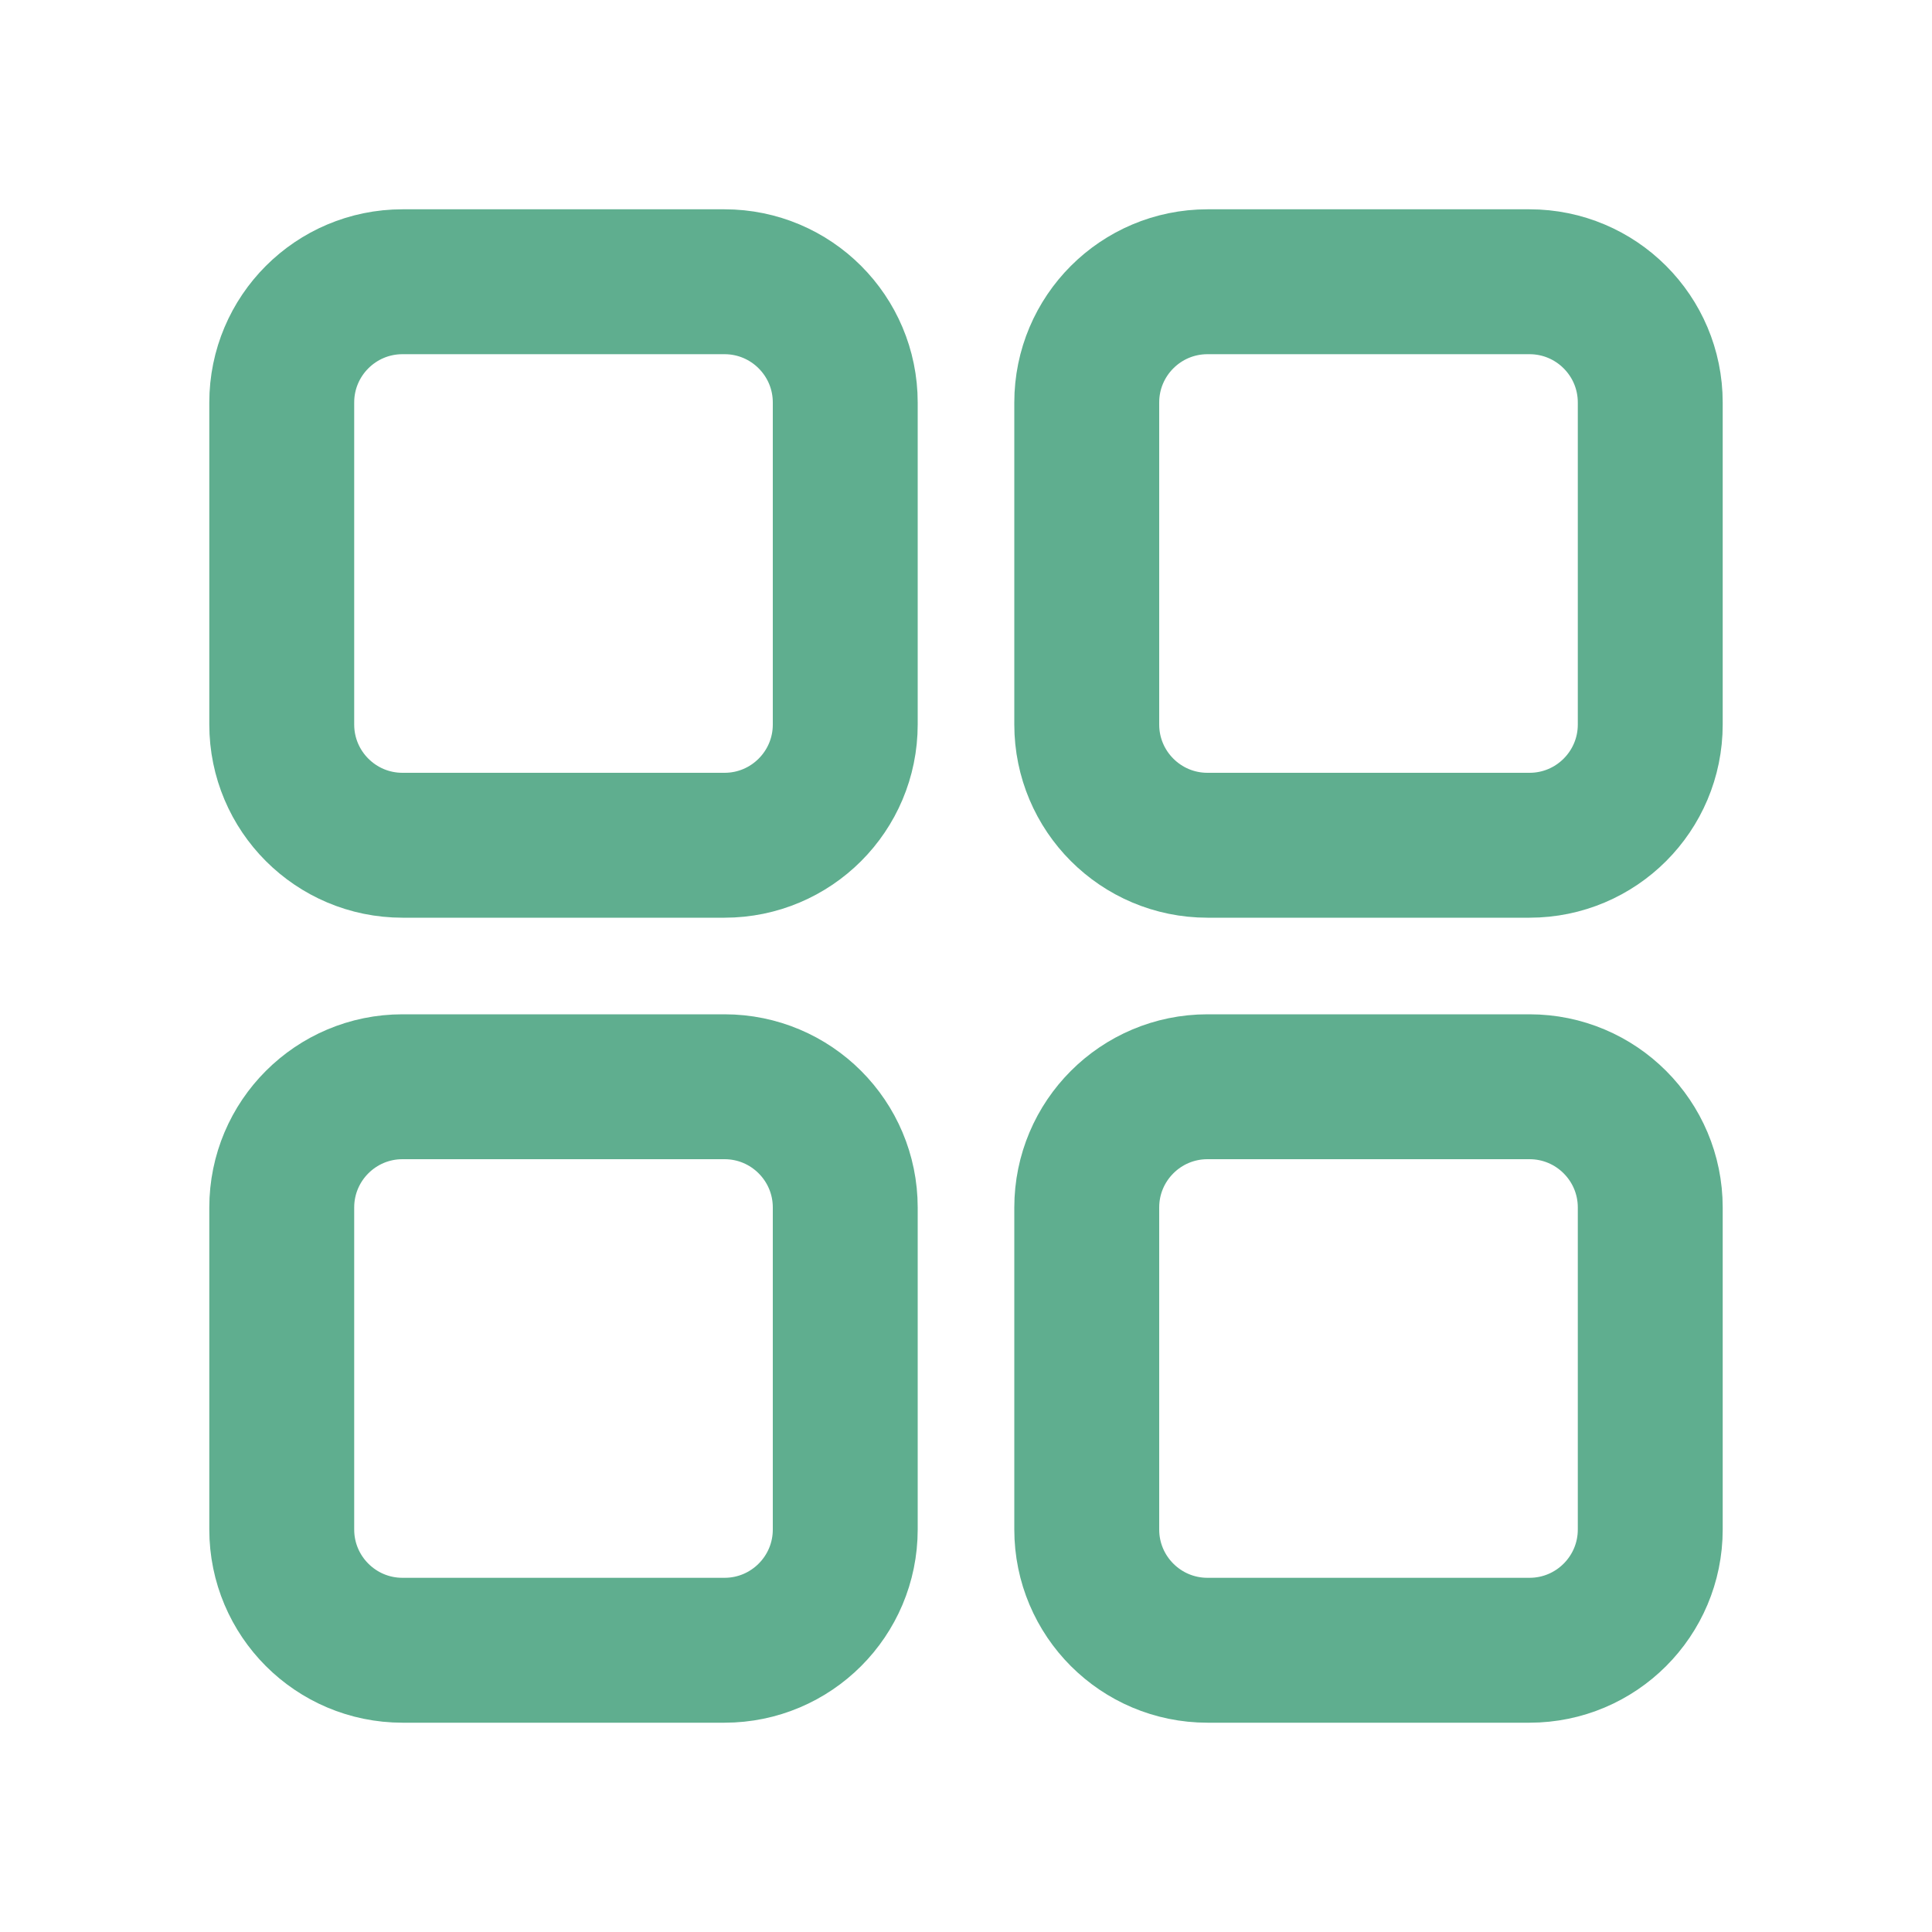
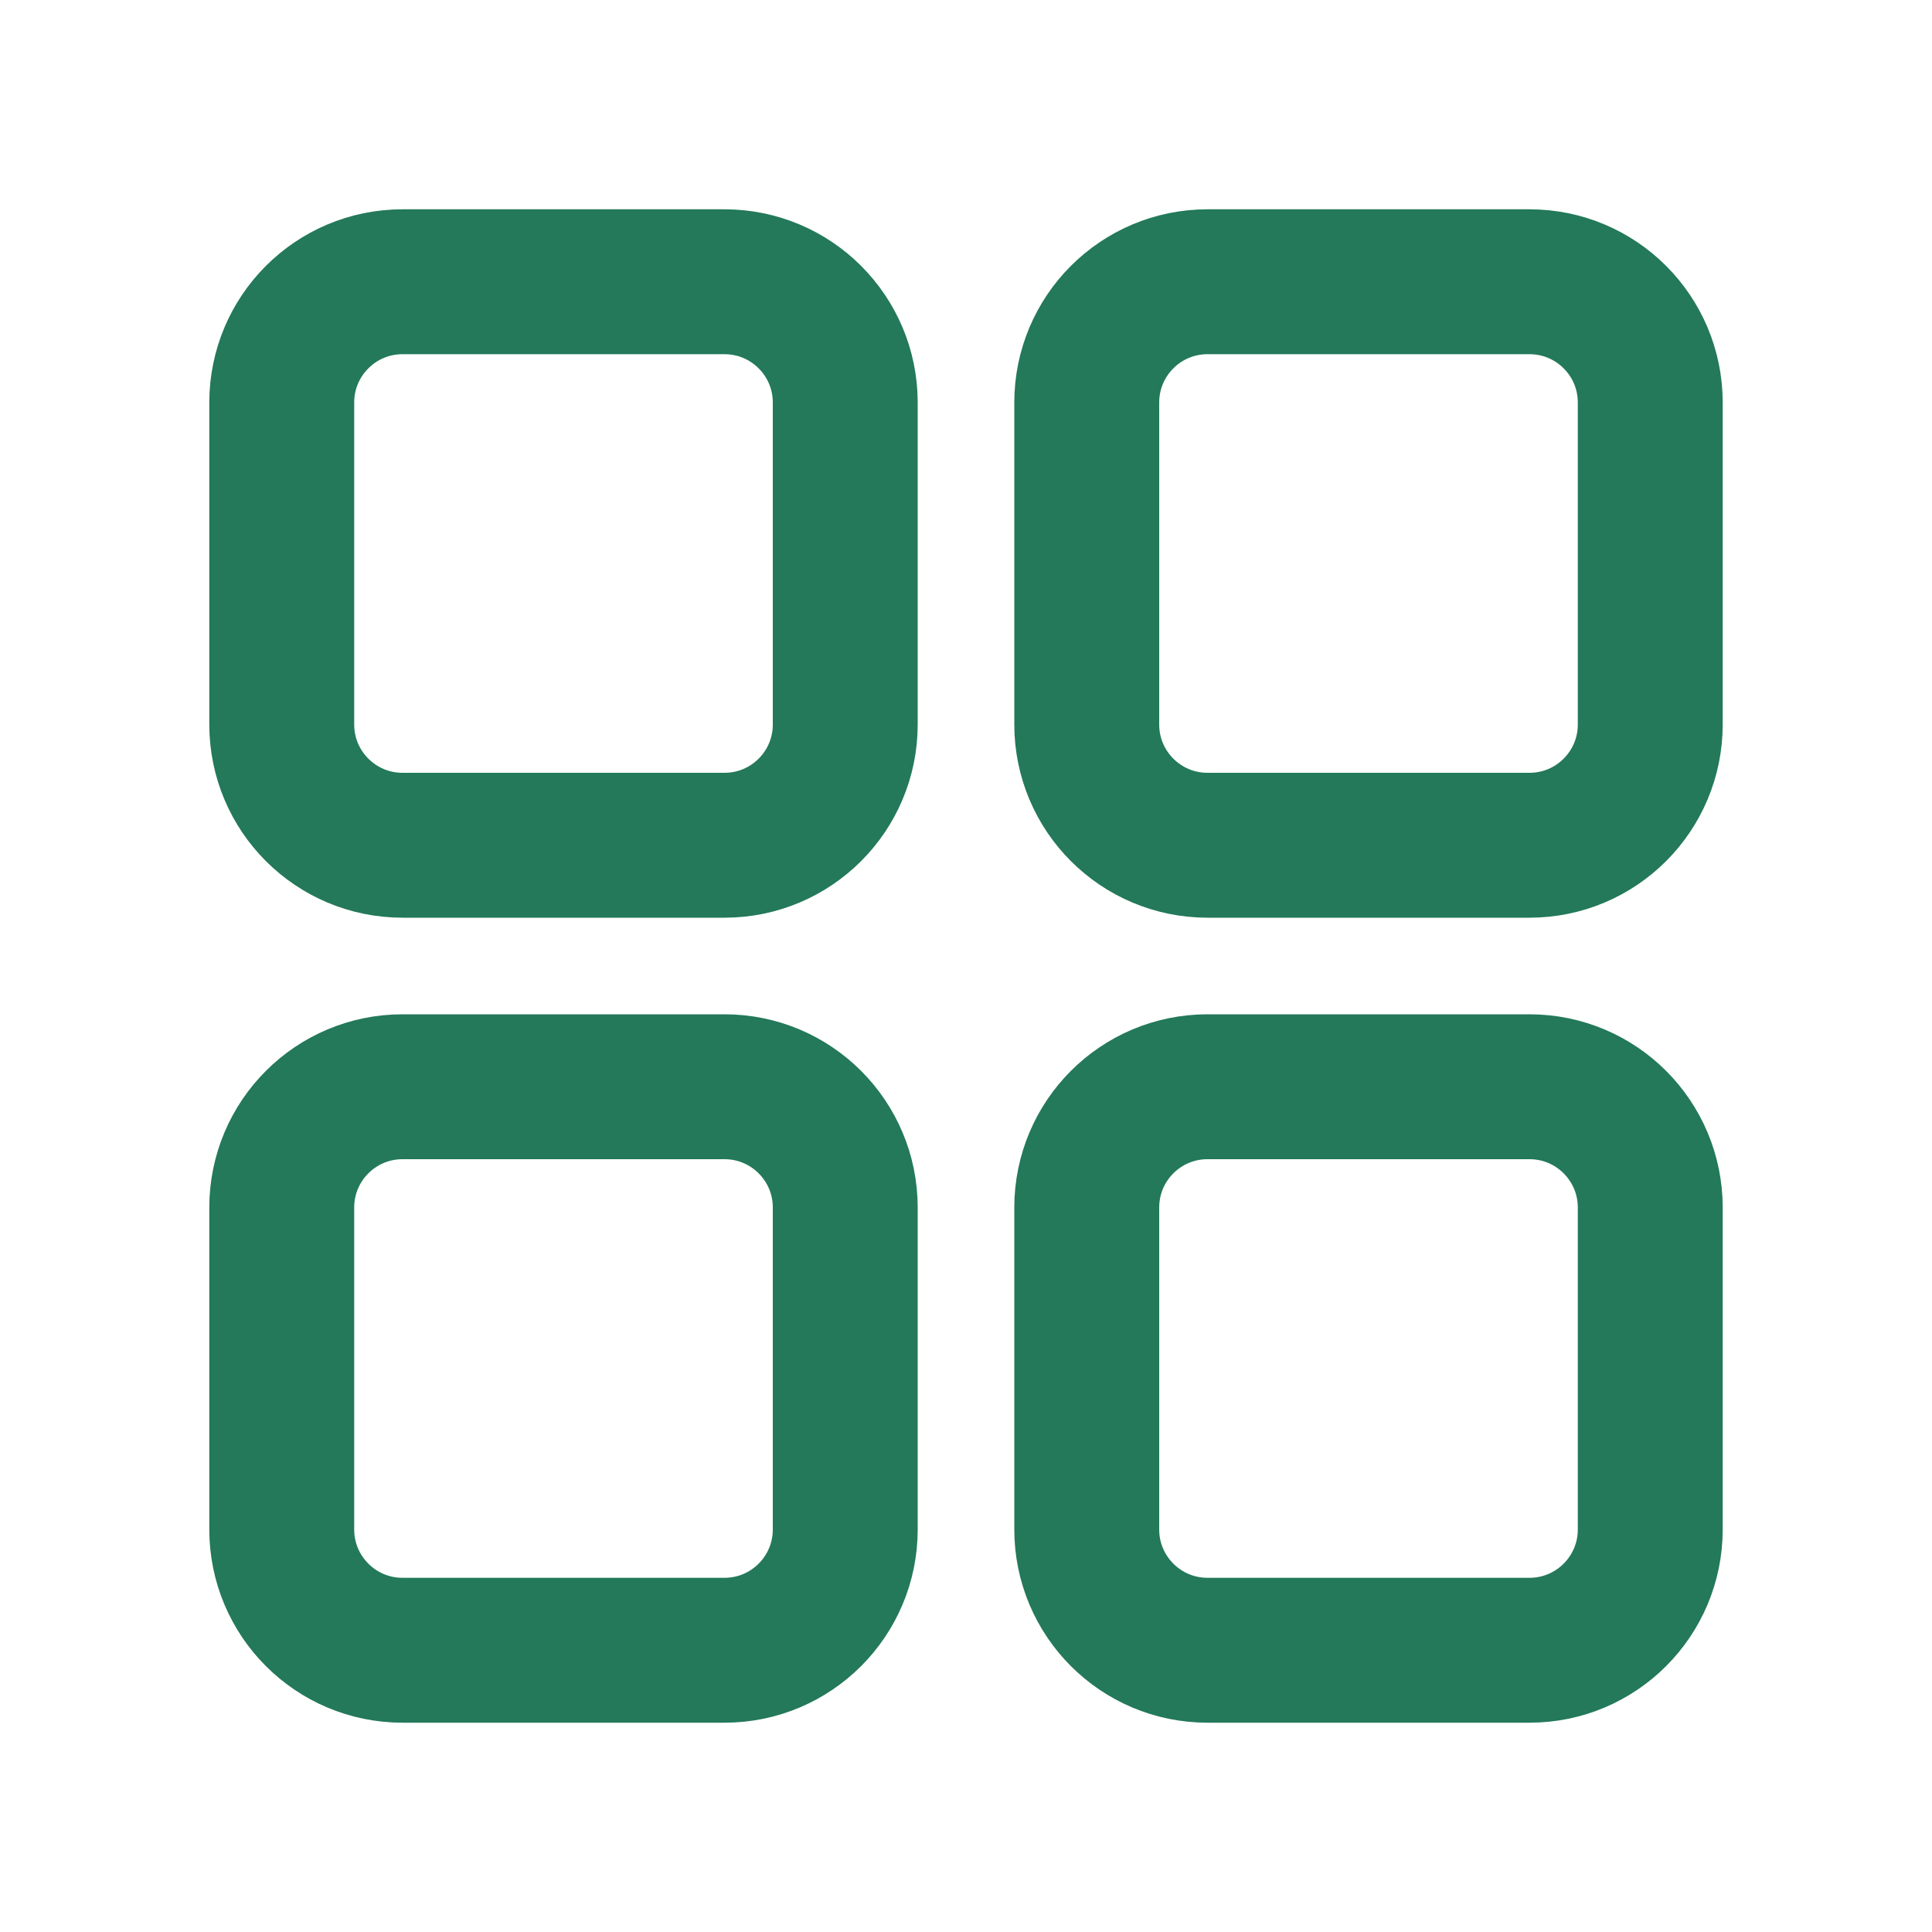
- <svg xmlns="http://www.w3.org/2000/svg" viewBox="0 0 24 24" fill="none" stroke="#5fae8f" stroke-width="1.8" stroke-linecap="round" stroke-linejoin="round">
+ <svg xmlns="http://www.w3.org/2000/svg" viewBox="0 0 24 24" fill="none" stroke="#23795a" stroke-width="1.8" stroke-linecap="round" stroke-linejoin="round">
  <rect x="3.5" y="3.5" width="7" height="7" rx="1.5" />
  <rect x="13.5" y="3.5" width="7" height="7" rx="1.5" />
  <rect x="3.5" y="13.5" width="7" height="7" rx="1.5" />
  <rect x="13.5" y="13.5" width="7" height="7" rx="1.5" />
</svg>
